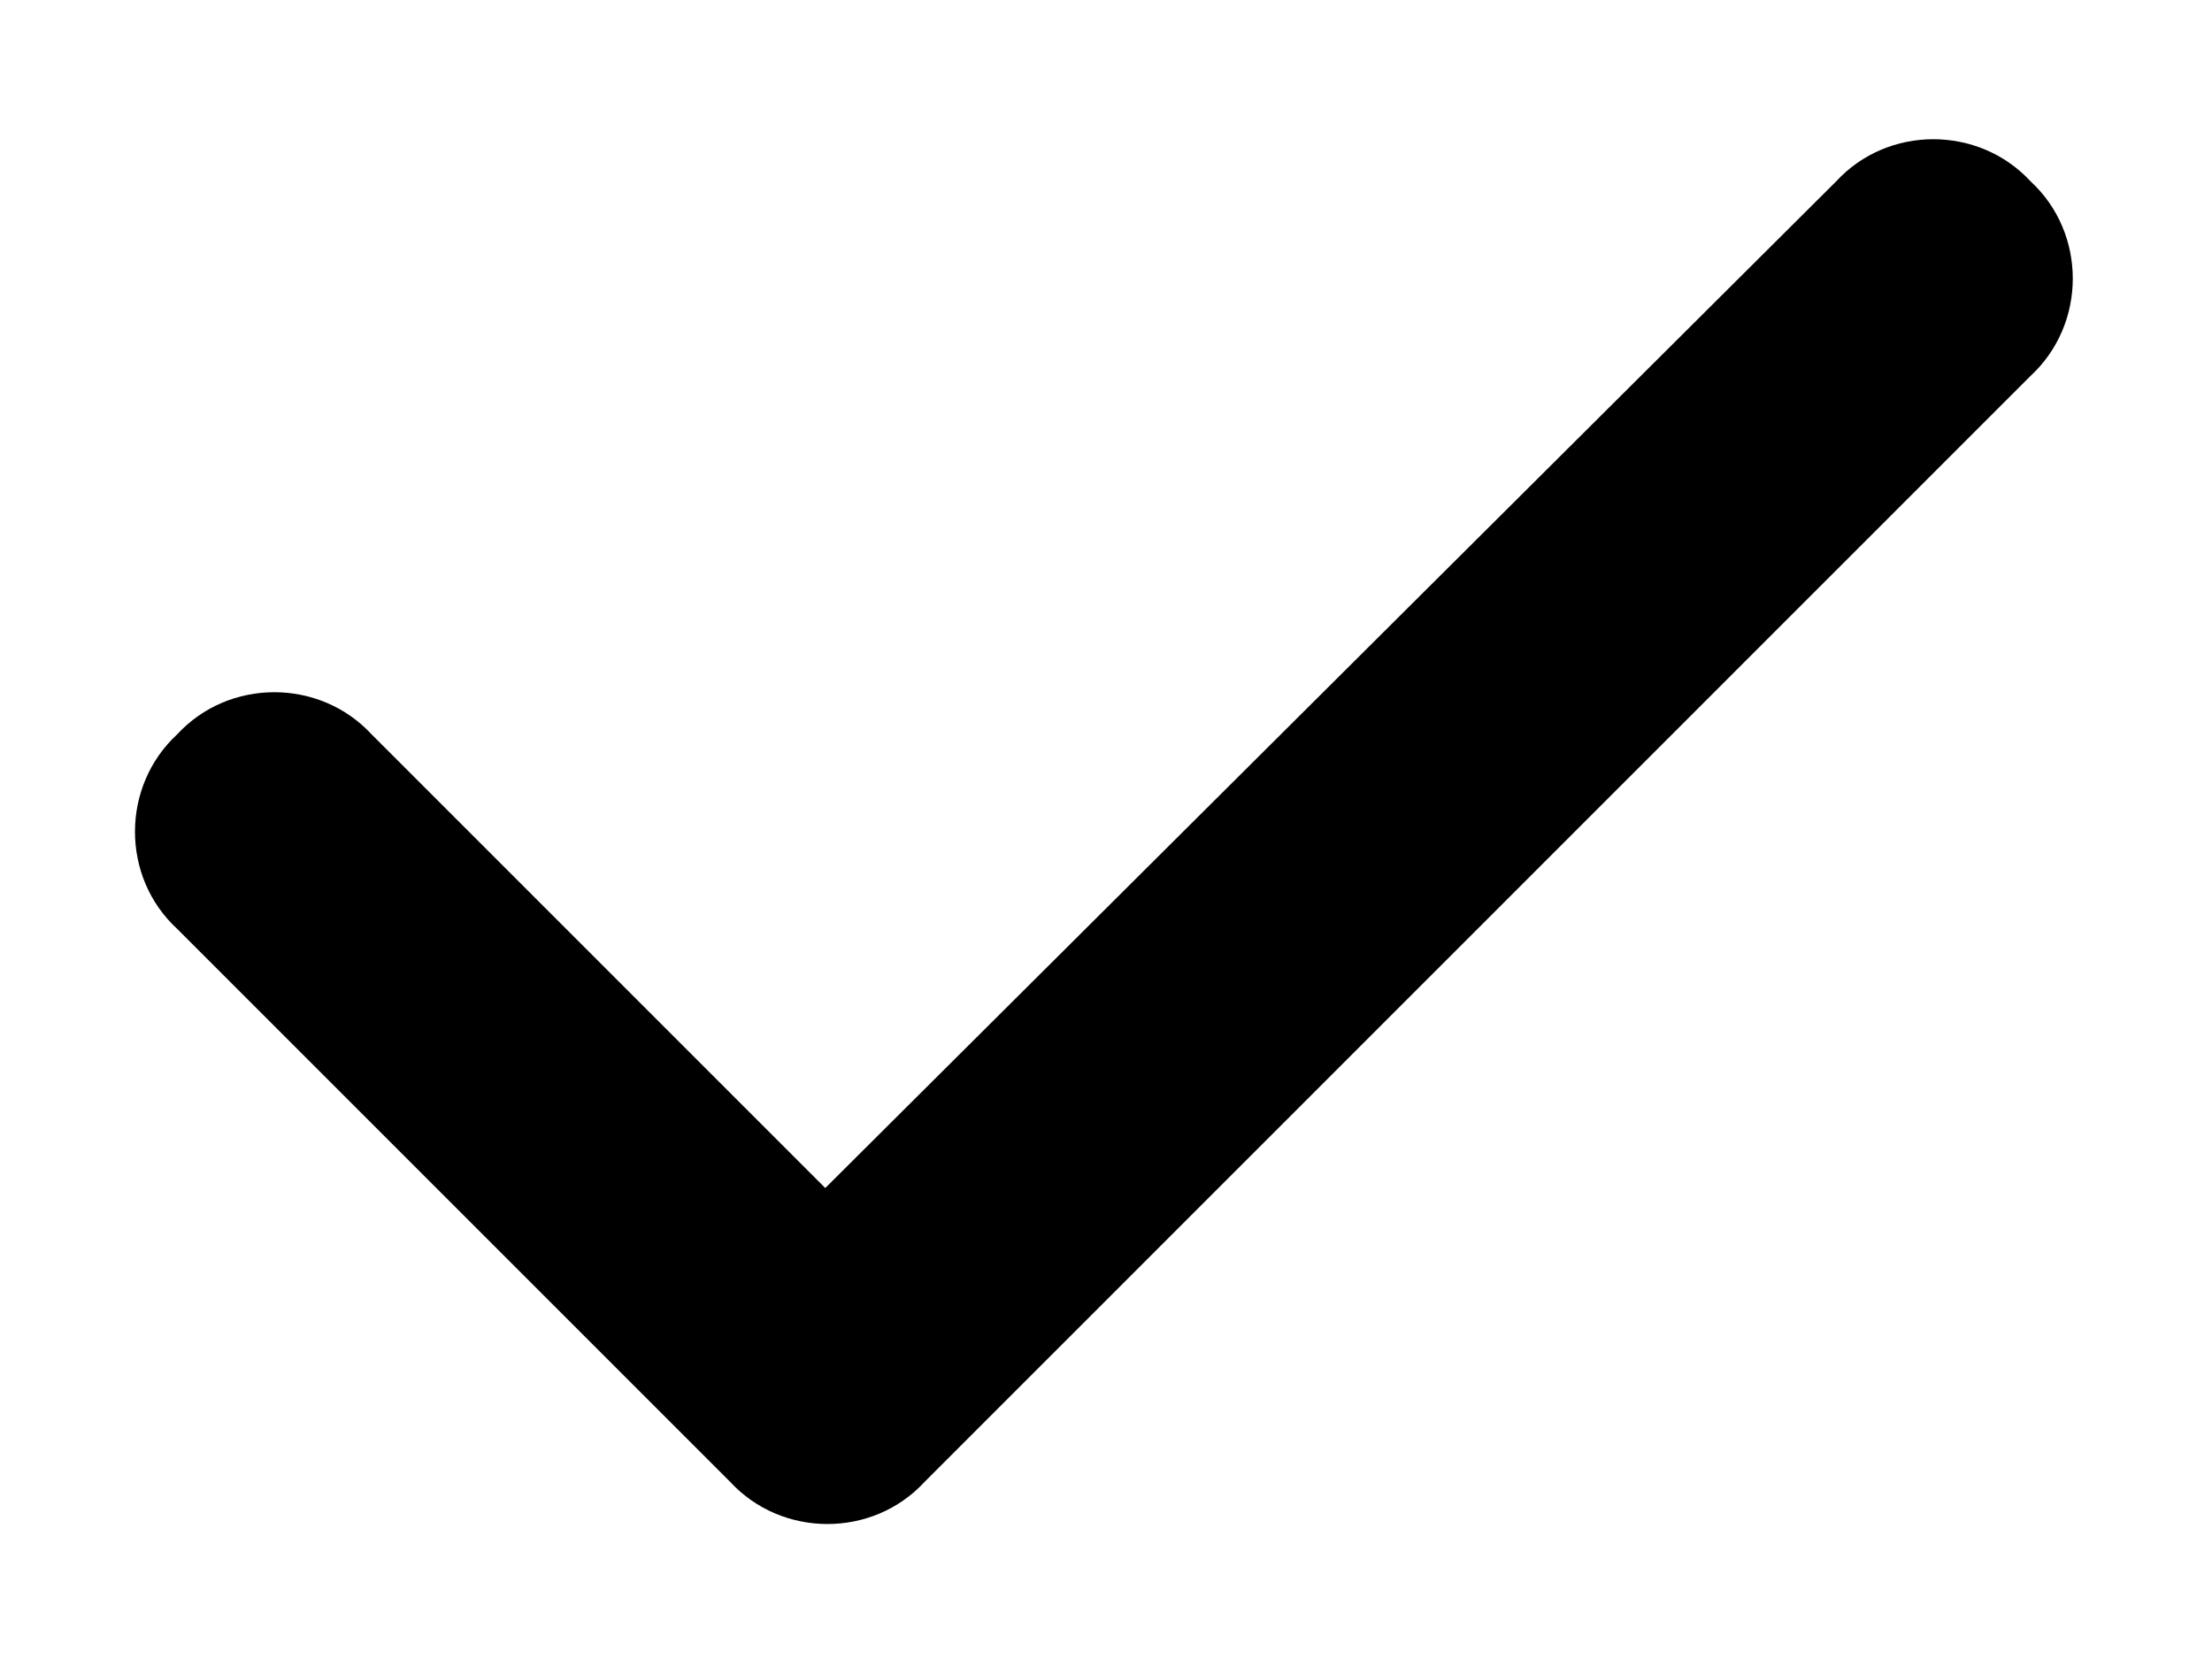
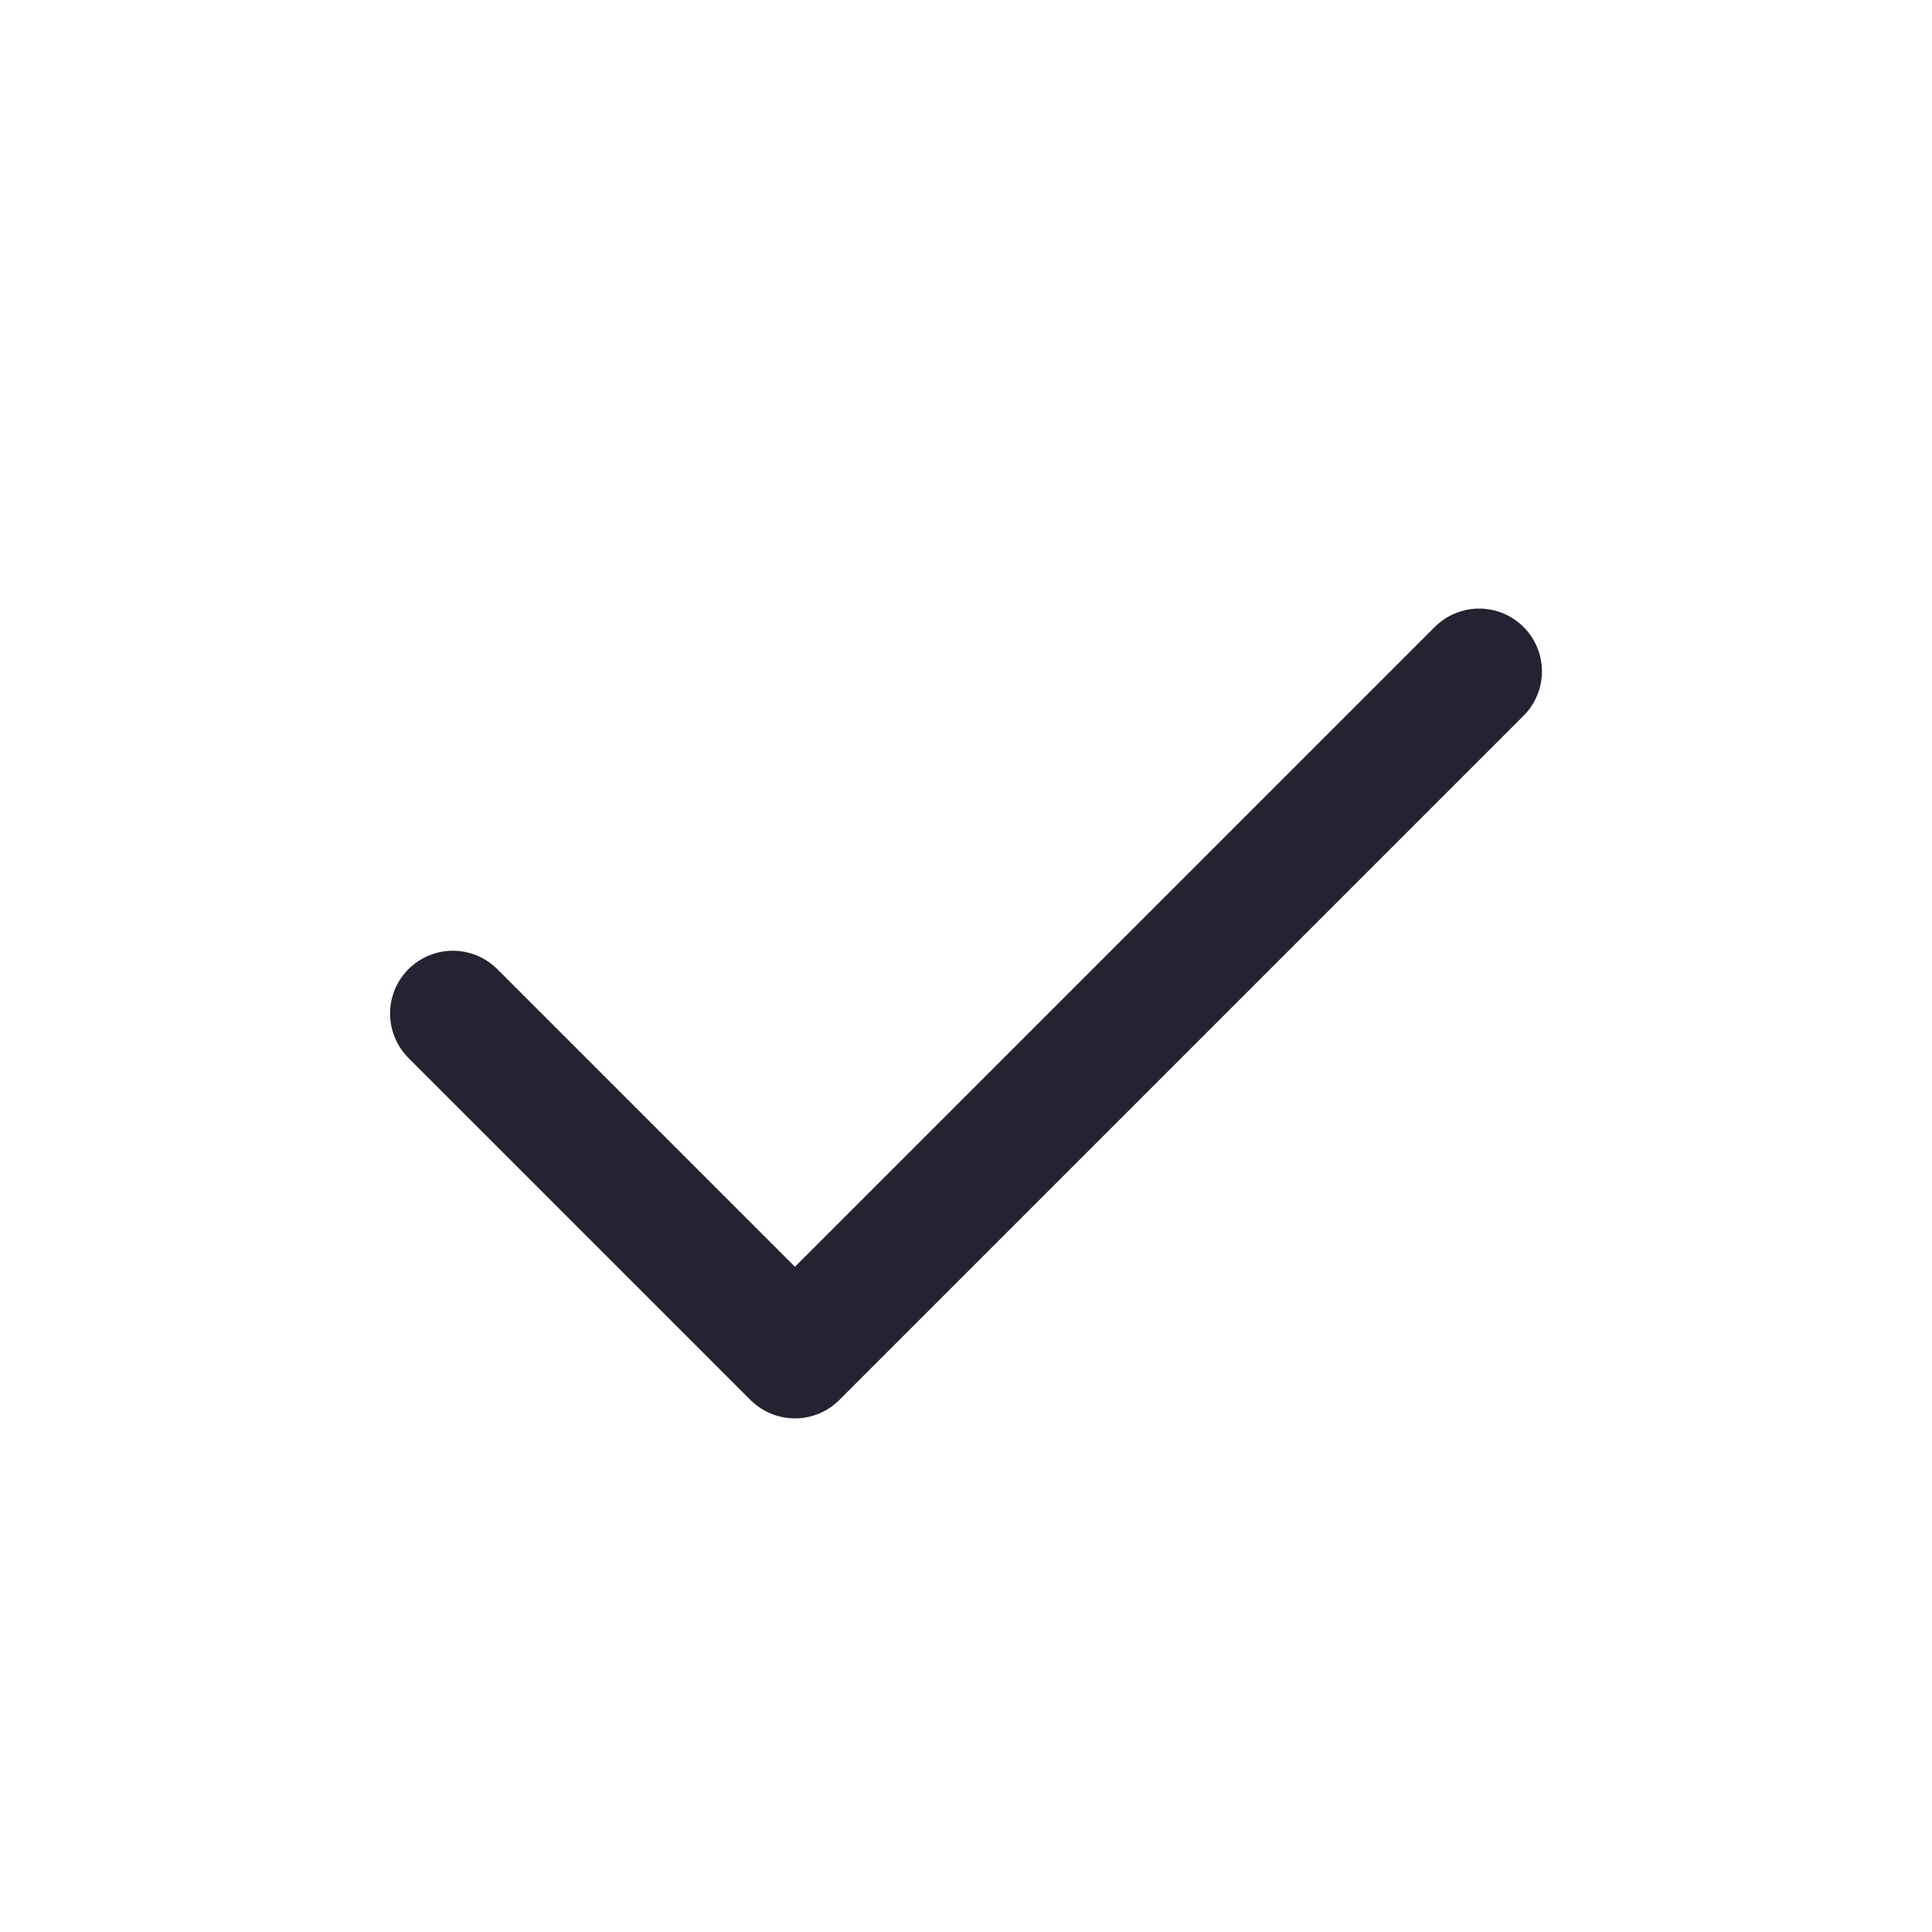
- <svg xmlns="http://www.w3.org/2000/svg" viewBox="0 0 12 9">
-   <path d="M11.016.984c.305.281.305.773 0 1.055l-6 6c-.281.305-.773.305-1.055 0l-3-3c-.305-.281-.305-.773 0-1.055.281-.305.773-.305 1.055 0l2.461 2.461L9.961.984c.281-.305.773-.305 1.055 0z" />
+ <svg xmlns="http://www.w3.org/2000/svg" preserveAspectRatio="none" overflow="visible" style="display: block;" width="20" height="20" viewBox="0 0 20 20" fill="none">
+   <g id="Icons/Regular/check">
+     <path id="Icon_svg" d="M4.688 10.492L8.229 14.033L15.312 6.95" stroke-width="1.3" stroke-linecap="round" stroke-linejoin="round" stroke="#232332" />
+   </g>
</svg>
